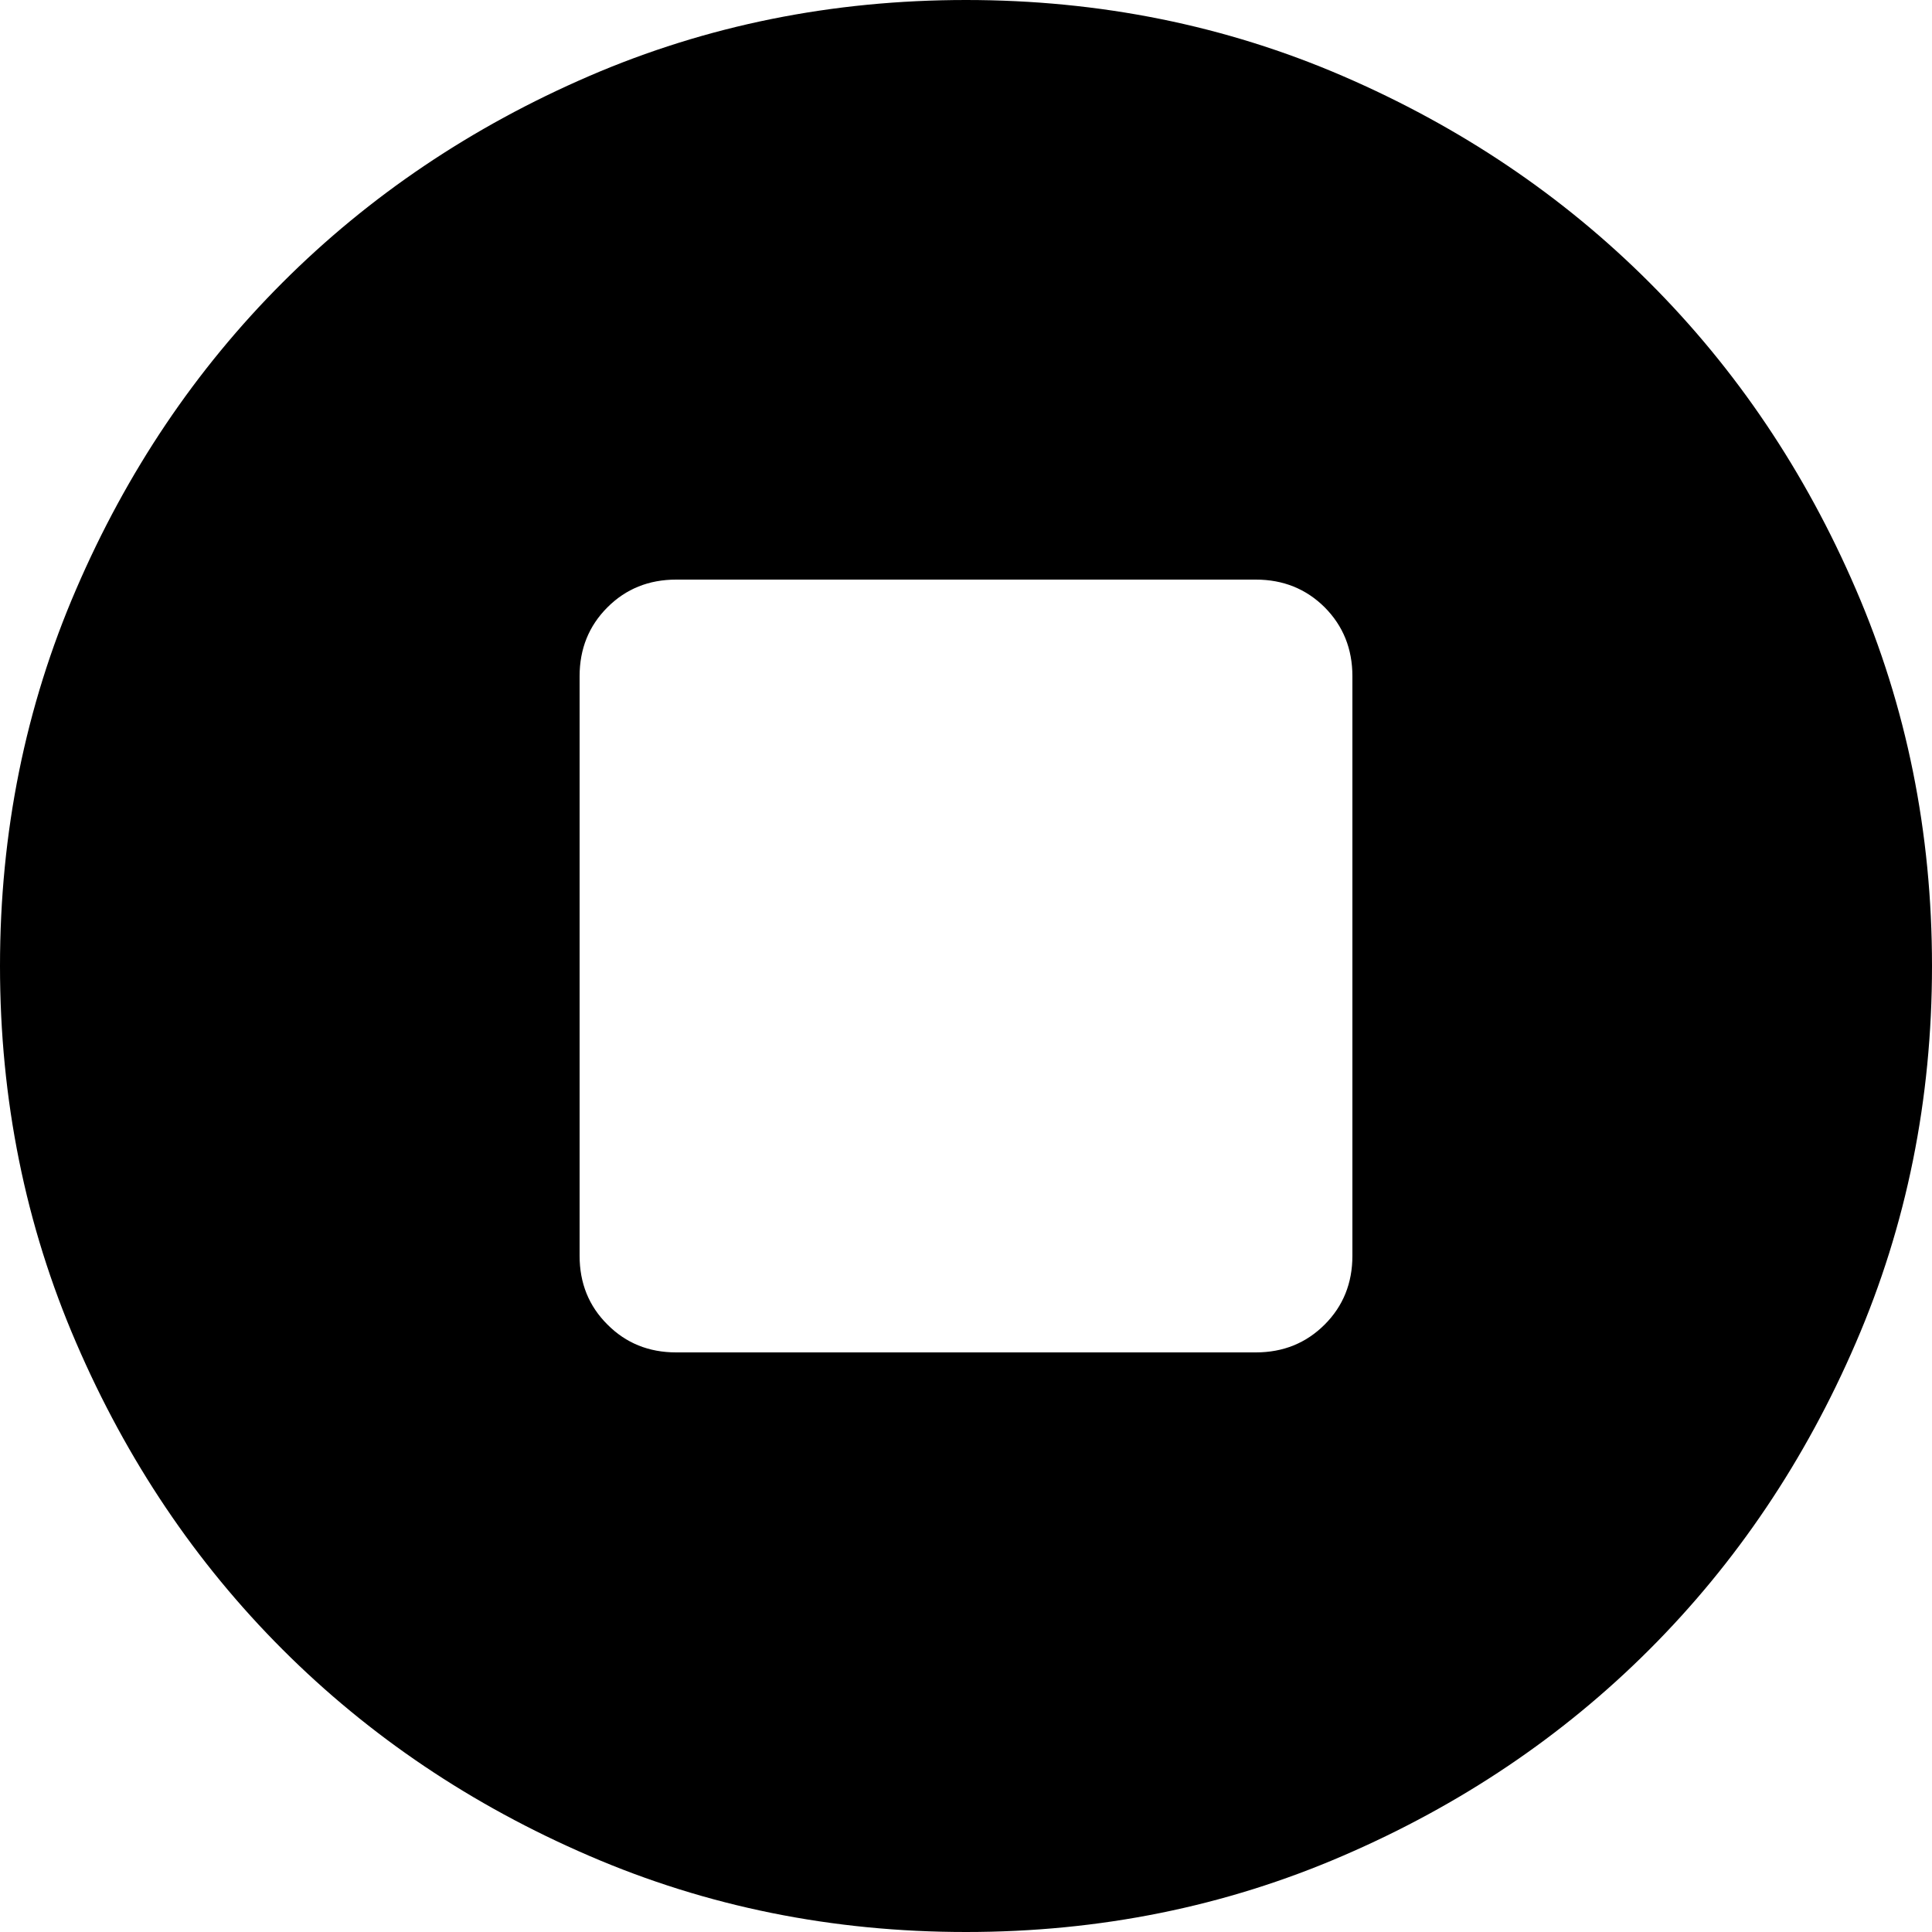
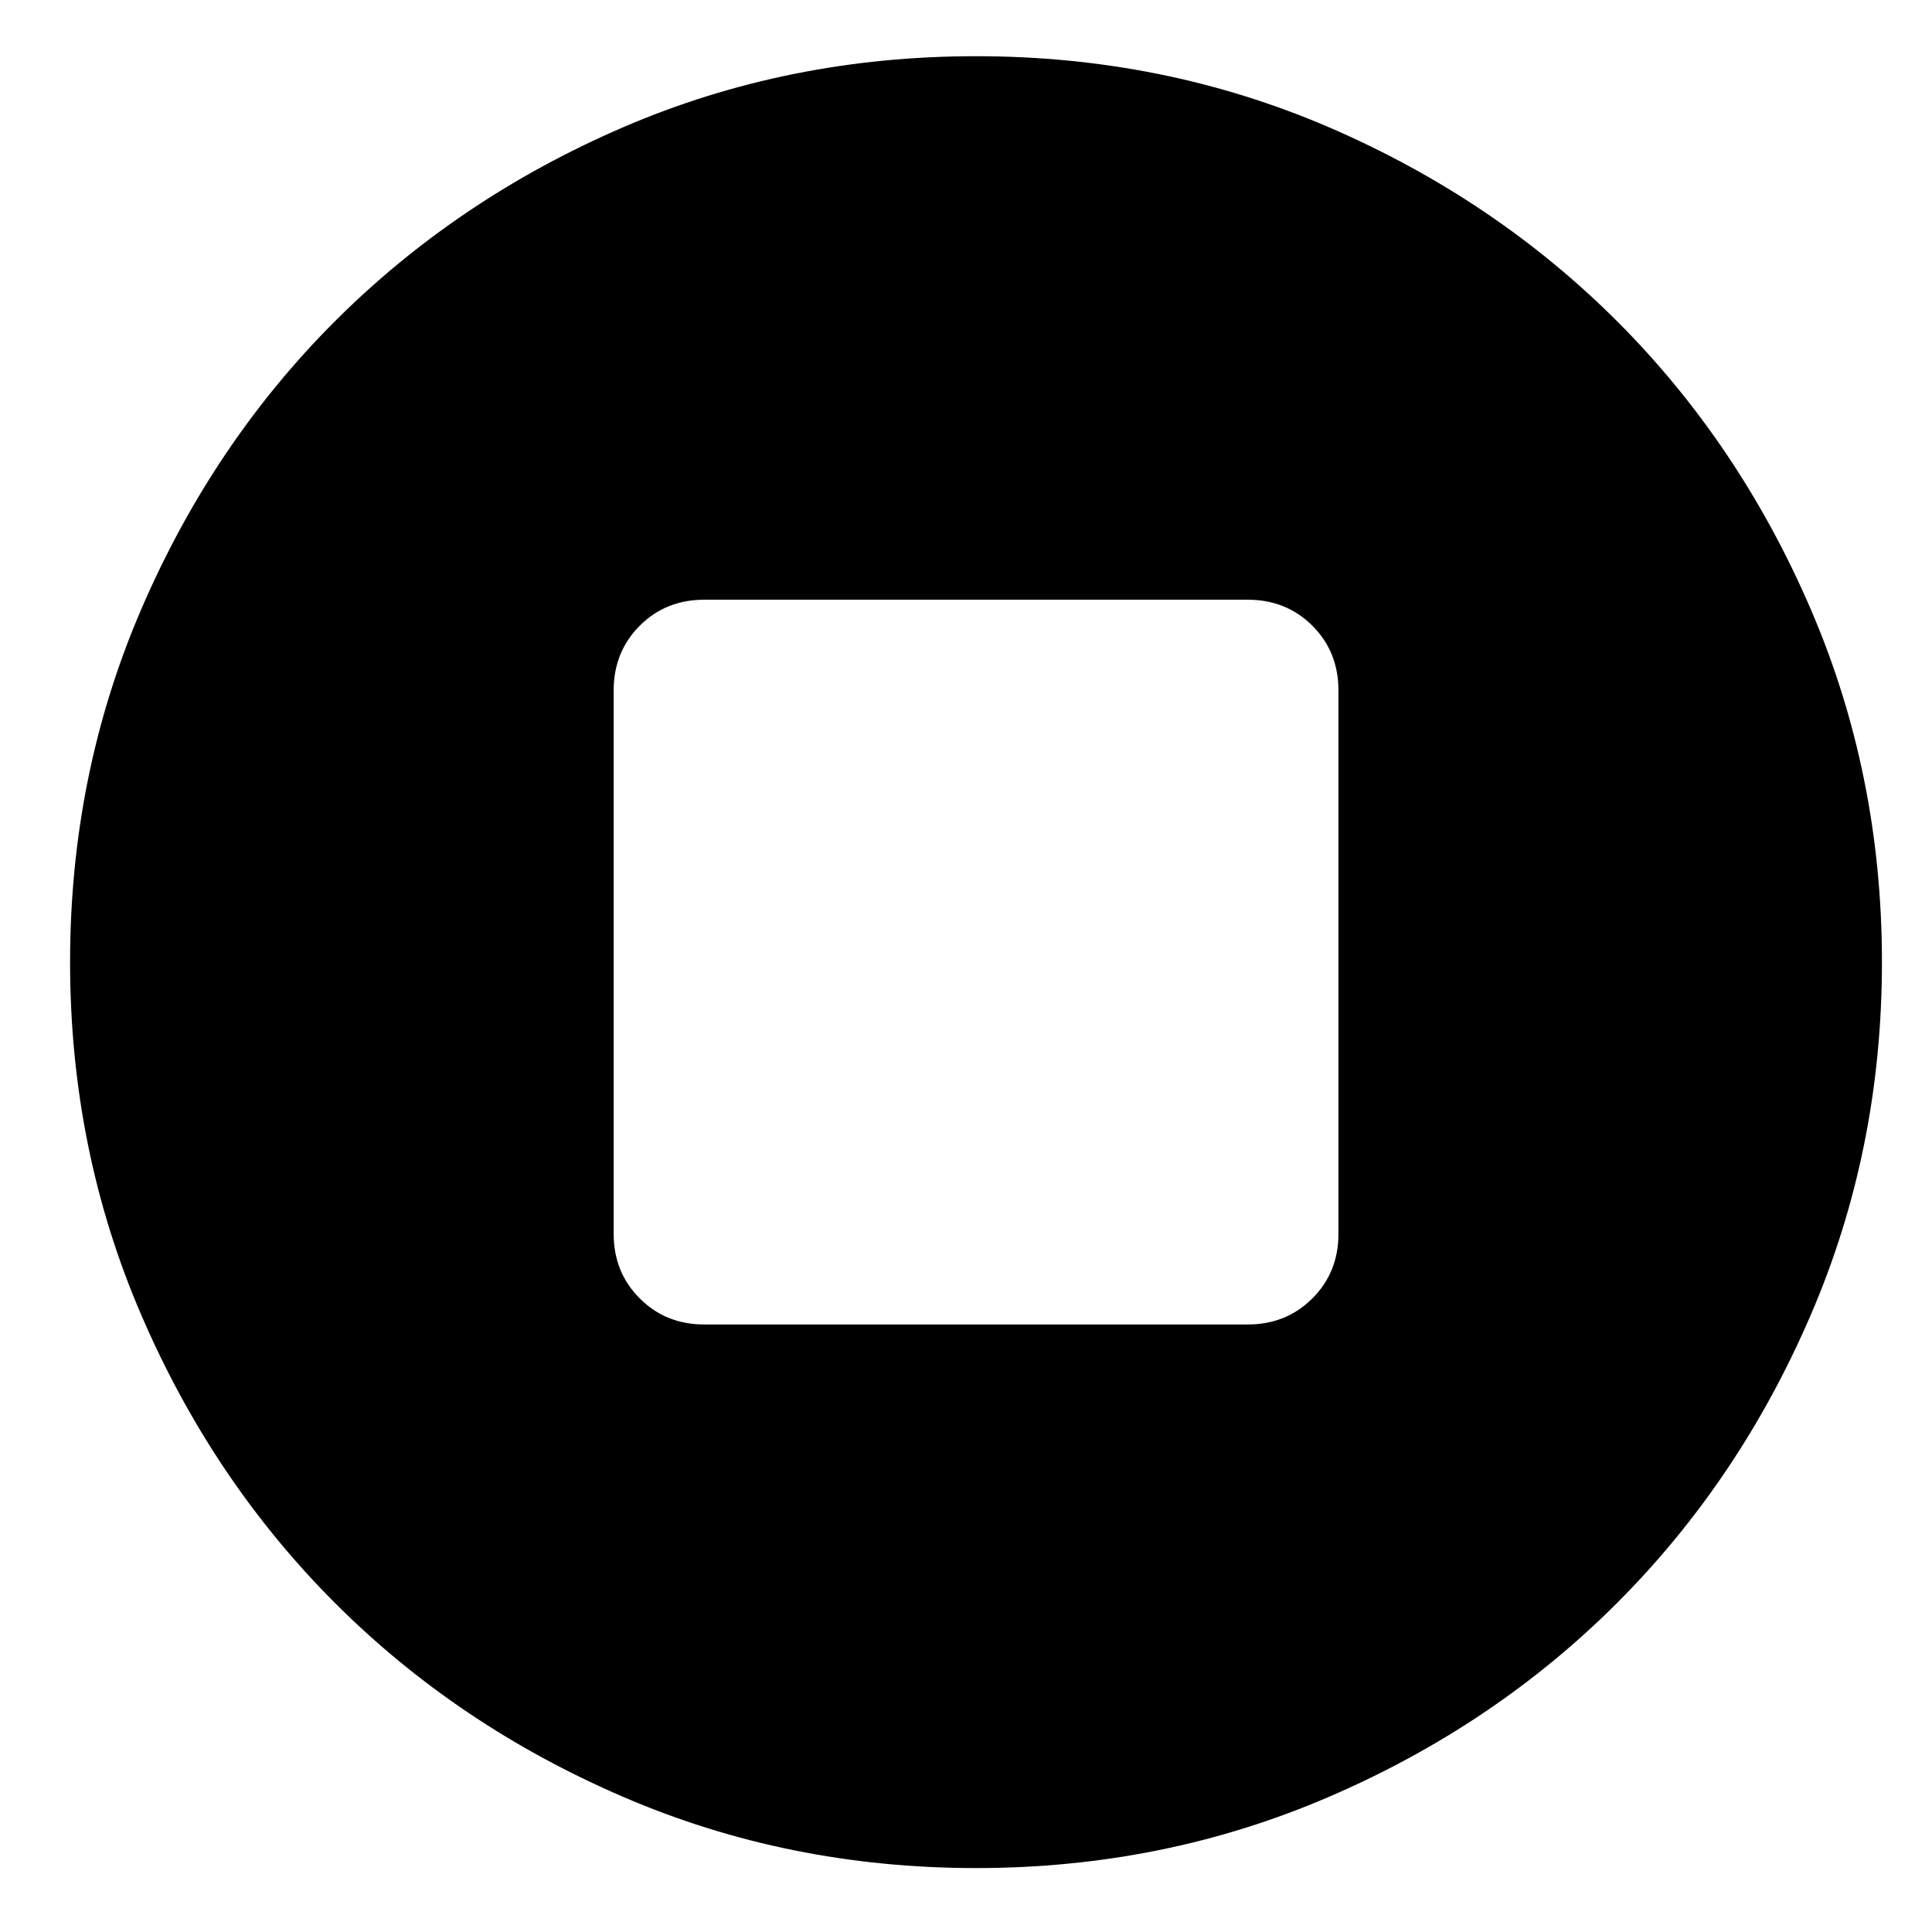
- <svg xmlns="http://www.w3.org/2000/svg" width="29" height="29" viewBox="0 0 29 29" fill="none">
-   <path d="M14.5 29C12.494 29 10.609 28.619 8.845 27.857C7.081 27.097 5.546 26.064 4.241 24.759C2.936 23.454 1.903 21.919 1.143 20.155C0.381 18.391 0 16.506 0 14.5C0 12.494 0.381 10.609 1.143 8.845C1.903 7.081 2.936 5.546 4.241 4.241C5.546 2.936 7.081 1.903 8.845 1.141C10.609 0.38 12.494 0 14.5 0C16.506 0 18.391 0.38 20.155 1.141C21.919 1.903 23.454 2.936 24.759 4.241C26.064 5.546 27.097 7.081 27.857 8.845C28.619 10.609 29 12.494 29 14.5C29 16.506 28.619 18.391 27.857 20.155C27.097 21.919 26.064 23.454 24.759 24.759C23.454 26.064 21.919 27.097 20.155 27.857C18.391 28.619 16.506 29 14.5 29ZM10.15 20.3H18.85C19.261 20.3 19.605 20.161 19.884 19.882C20.161 19.605 20.3 19.261 20.3 18.85V10.15C20.3 9.739 20.161 9.395 19.884 9.116C19.605 8.839 19.261 8.7 18.85 8.7H10.15C9.739 8.7 9.395 8.839 9.118 9.116C8.839 9.395 8.7 9.739 8.7 10.15V18.85C8.7 19.261 8.839 19.605 9.118 19.882C9.395 20.161 9.739 20.3 10.15 20.3Z" fill="black" />
+ <svg xmlns="http://www.w3.org/2000/svg" width="22" height="22" viewBox="0 0 22 22" fill="none">
+   <path d="M11.114 21.272C9.687 21.272 8.346 21.001 7.091 20.459C5.836 19.918 4.744 19.183 3.815 18.254C2.887 17.326 2.152 16.234 1.611 14.979C1.069 13.724 0.798 12.383 0.798 10.956C0.798 9.529 1.069 8.188 1.611 6.932C2.152 5.677 2.887 4.585 3.815 3.657C4.744 2.729 5.836 1.993 7.091 1.451C8.346 0.91 9.687 0.64 11.114 0.64C12.541 0.64 13.882 0.91 15.137 1.451C16.392 1.993 17.484 2.729 18.413 3.657C19.341 4.585 20.076 5.677 20.617 6.932C21.159 8.188 21.43 9.529 21.43 10.956C21.43 12.383 21.159 13.724 20.617 14.979C20.076 16.234 19.341 17.326 18.413 18.254C17.484 19.183 16.392 19.918 15.137 20.459C13.882 21.001 12.541 21.272 11.114 21.272ZM8.019 15.082H14.209C14.501 15.082 14.746 14.983 14.944 14.785C15.142 14.588 15.241 14.343 15.241 14.05V7.861C15.241 7.569 15.142 7.323 14.944 7.125C14.746 6.928 14.501 6.829 14.209 6.829H8.019C7.727 6.829 7.482 6.928 7.285 7.125C7.087 7.323 6.988 7.569 6.988 7.861V14.05C6.988 14.343 7.087 14.588 7.285 14.785C7.482 14.983 7.727 15.082 8.019 15.082Z" fill="black" />
</svg>
